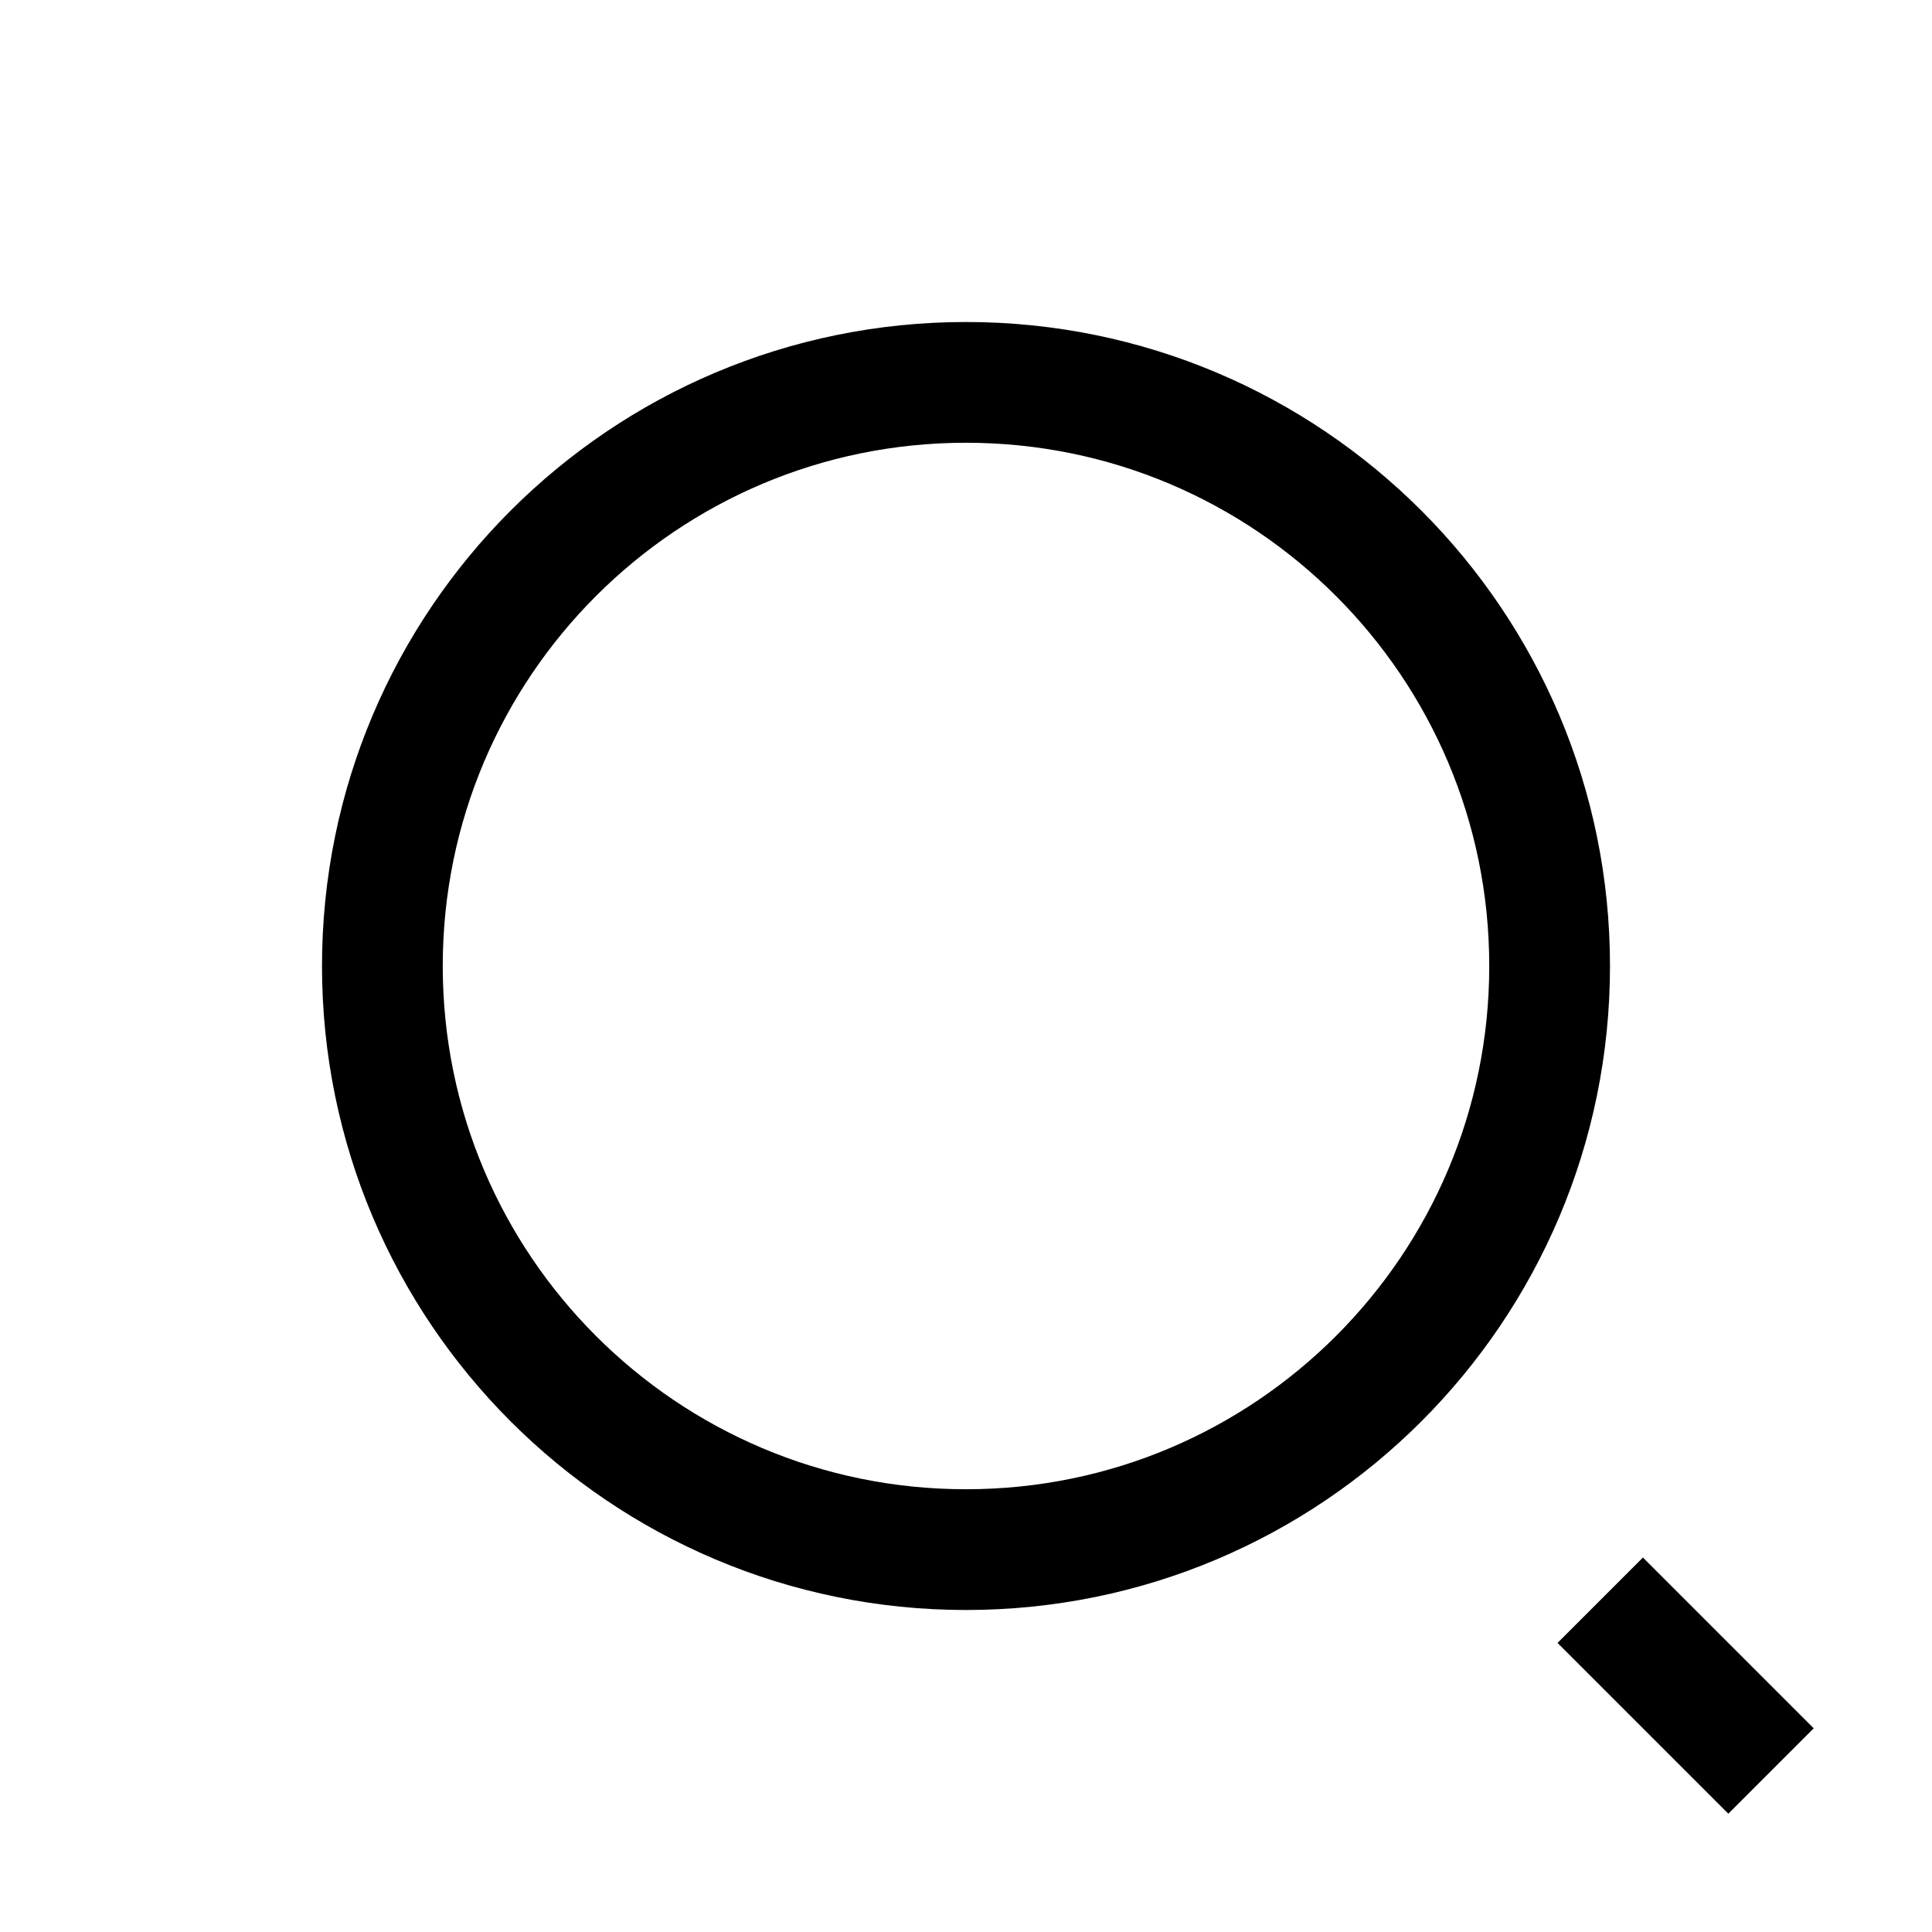
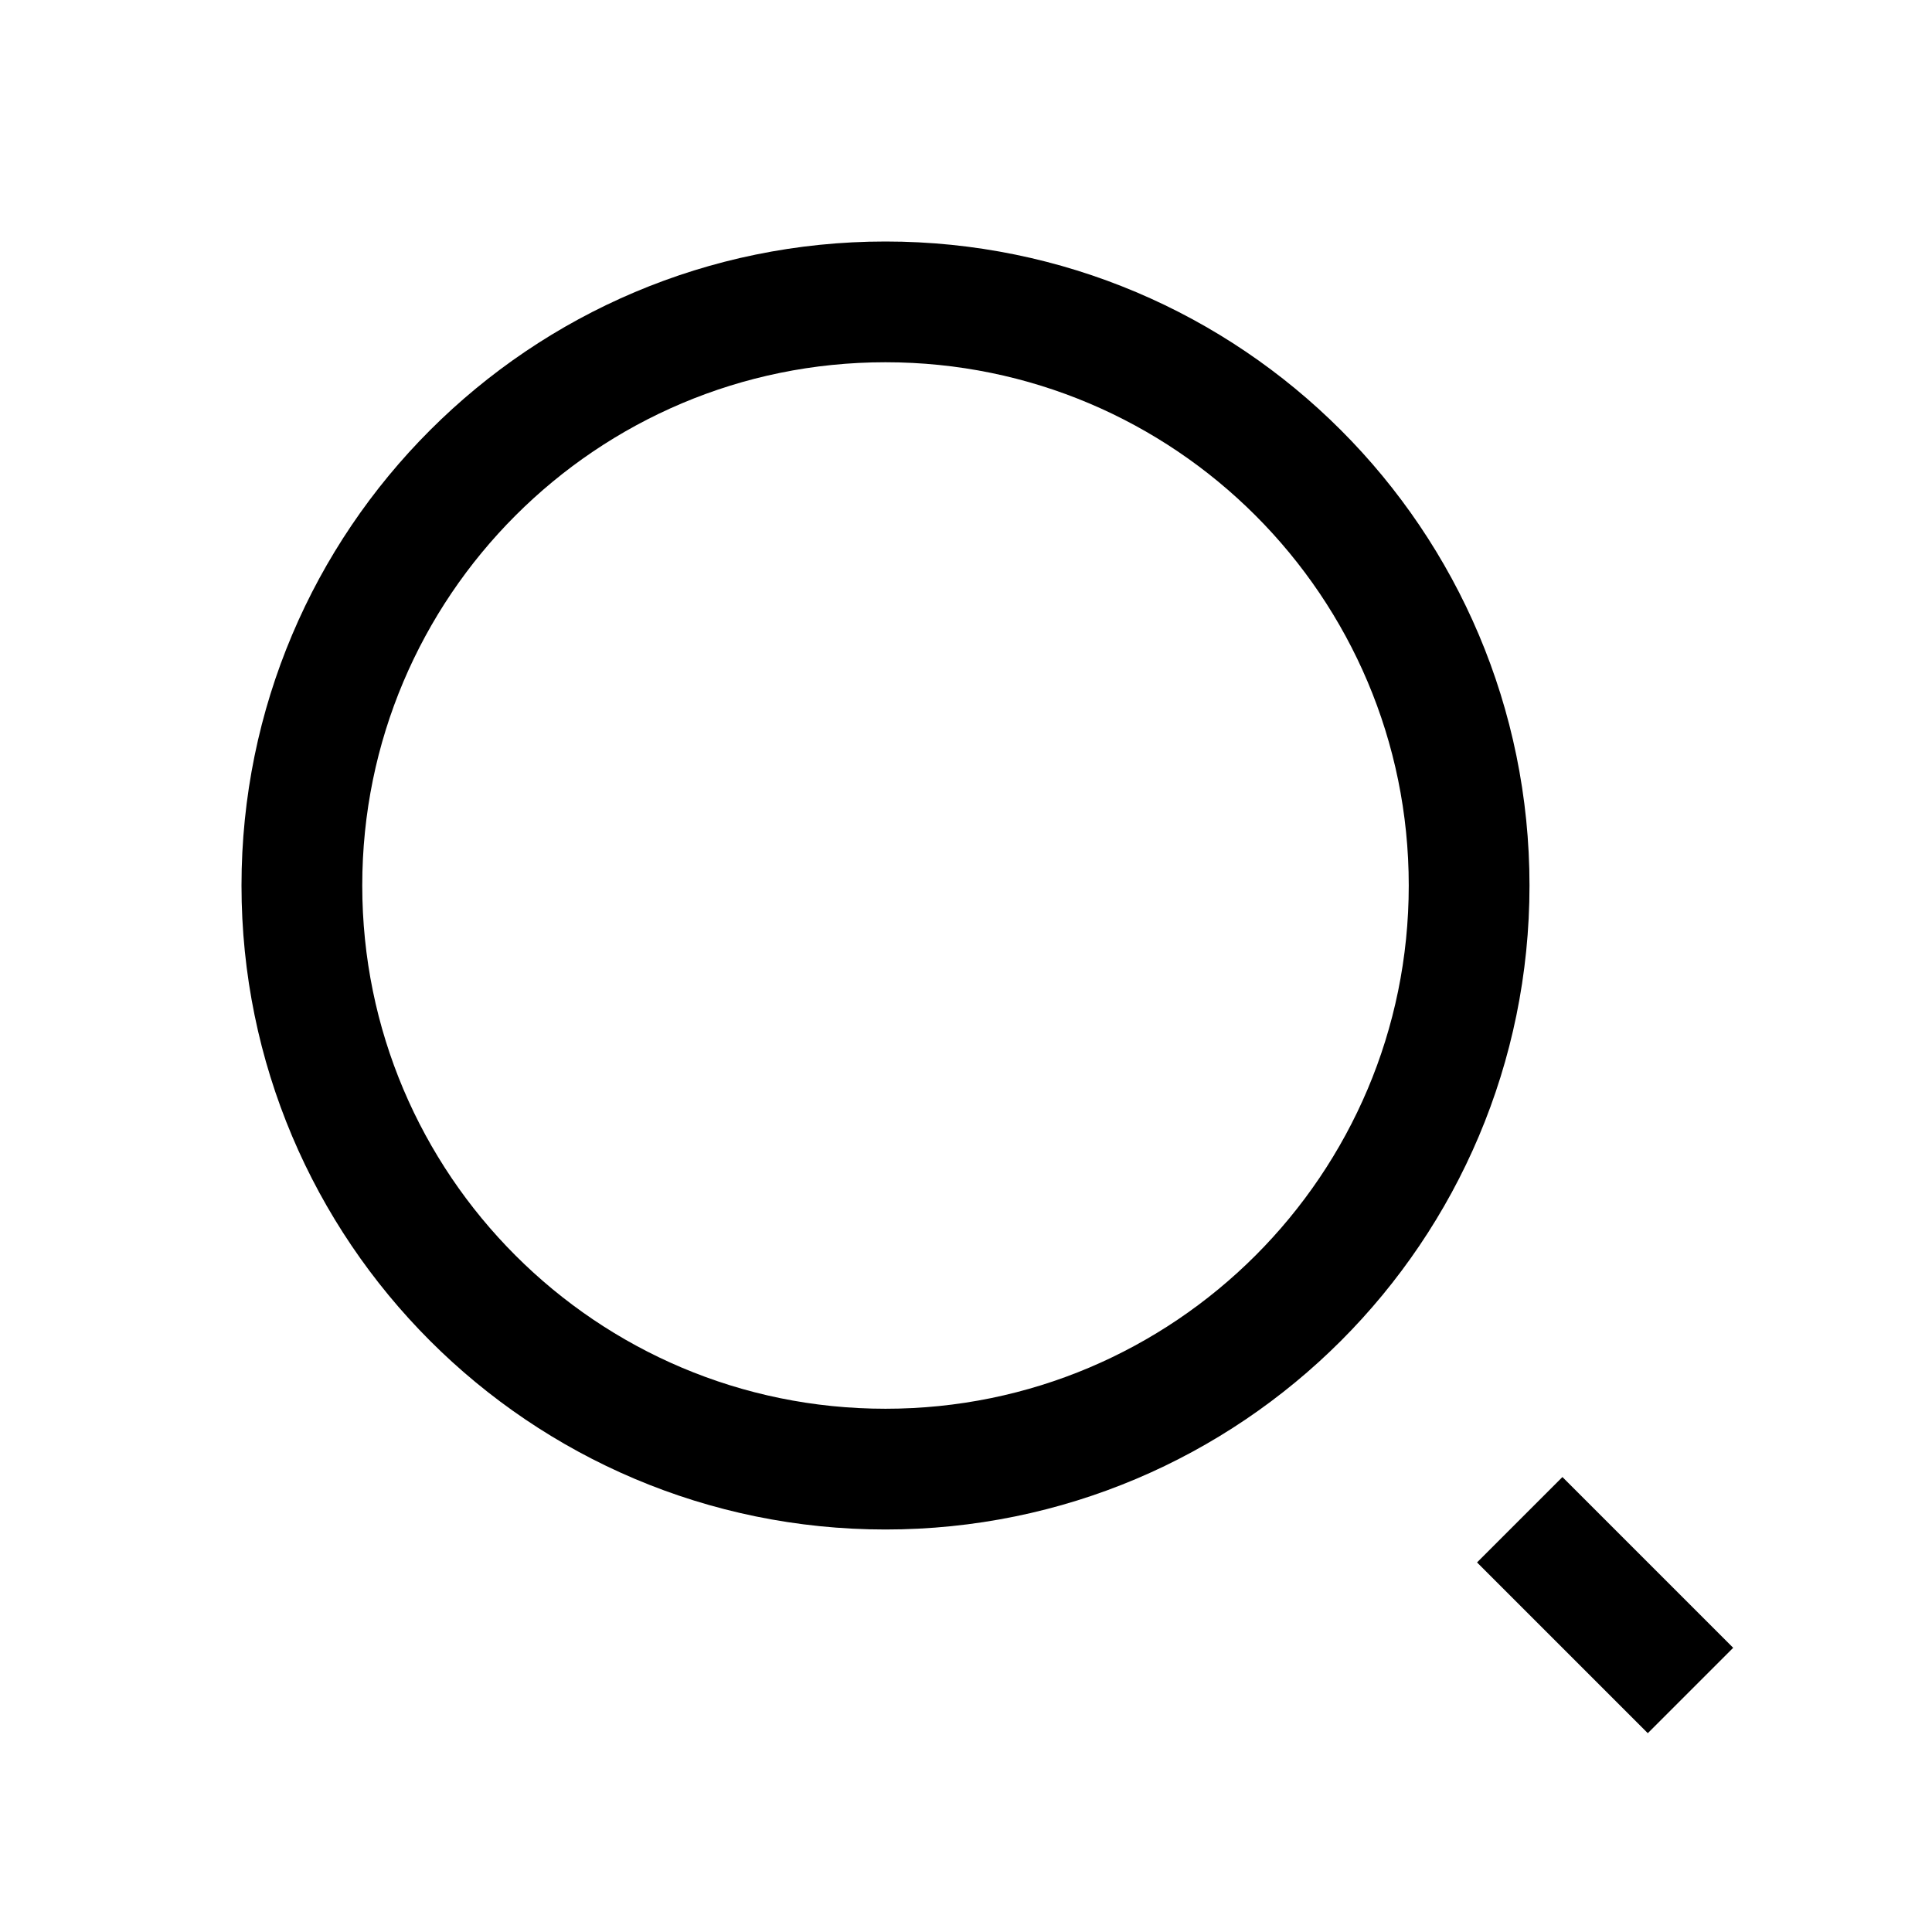
<svg xmlns="http://www.w3.org/2000/svg" width="24" height="24" viewBox="0 0 24 24" fill="none">
-   <circle cx="12" cy="12" r="7.25" stroke="black" stroke-width="1.5" />
-   <path d="M22 22L18 18" stroke="black" stroke-width="1.5" stroke-dasharray="3 3" />
+   <circle cx="11" cy="11" r="7.25" stroke="black" stroke-width="1.5" />
+   <path d="M21 21L17 17" stroke="black" stroke-width="1.5" stroke-dasharray="3 3" />
</svg>
